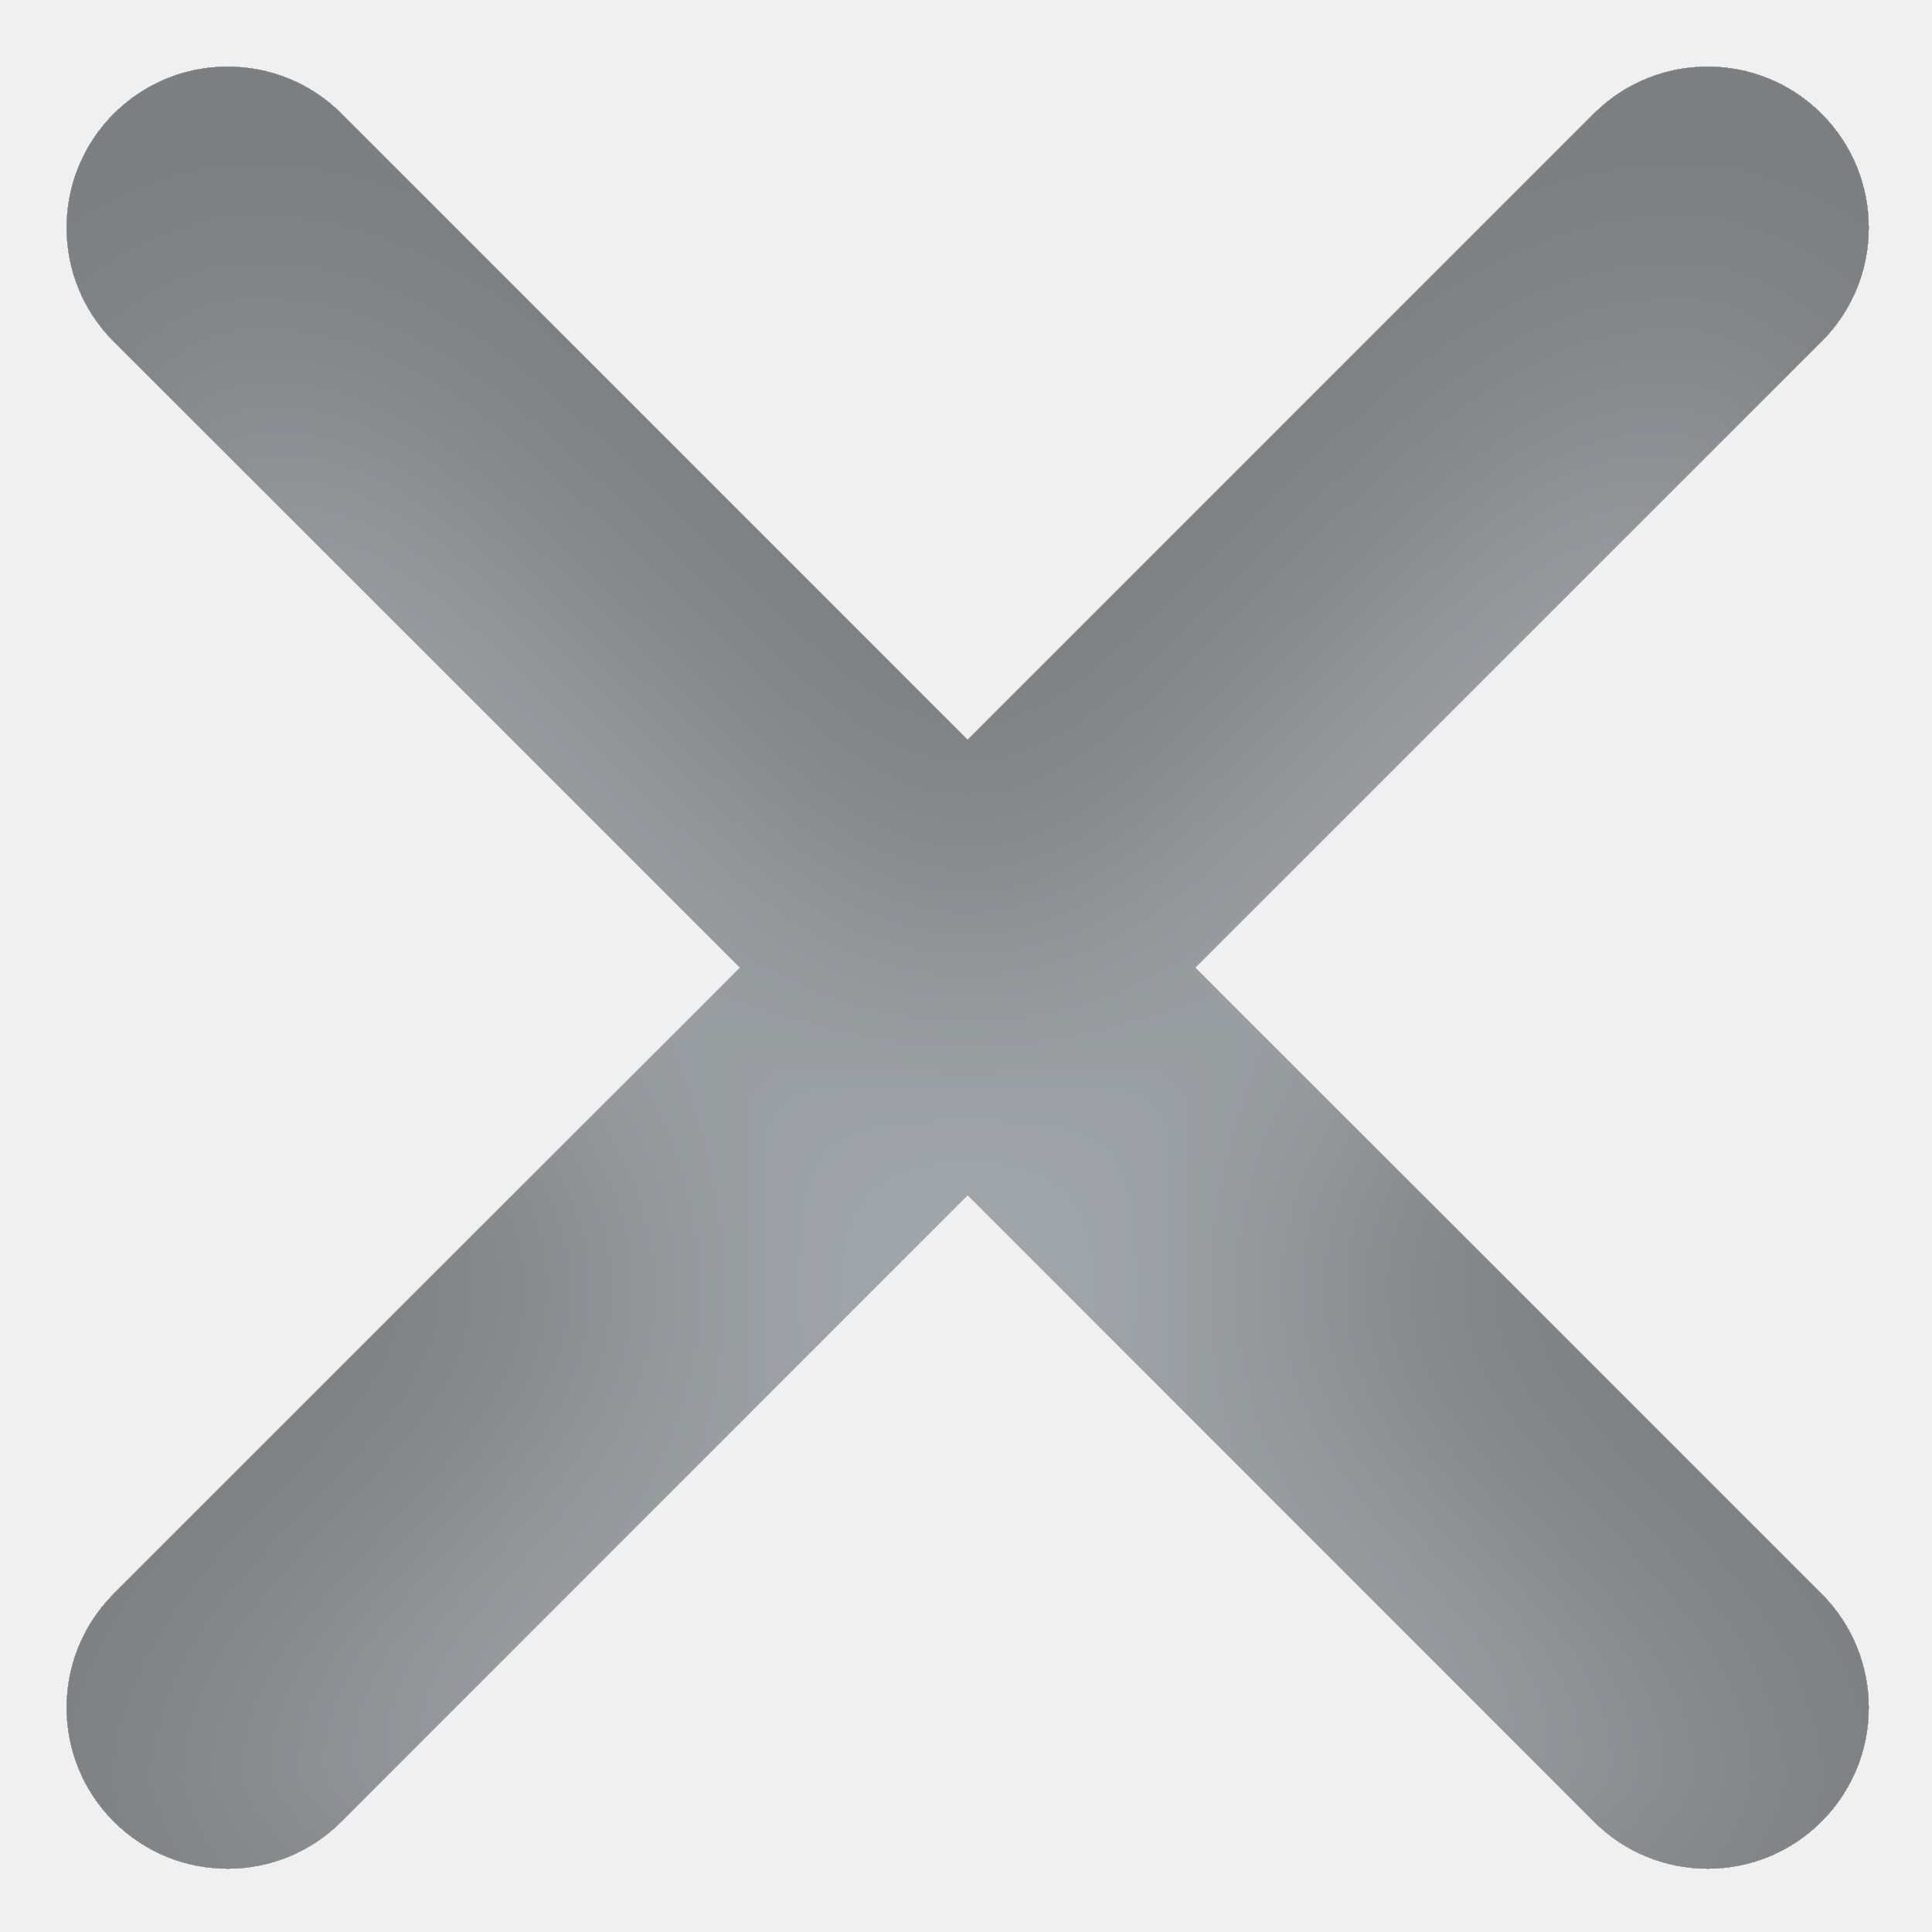
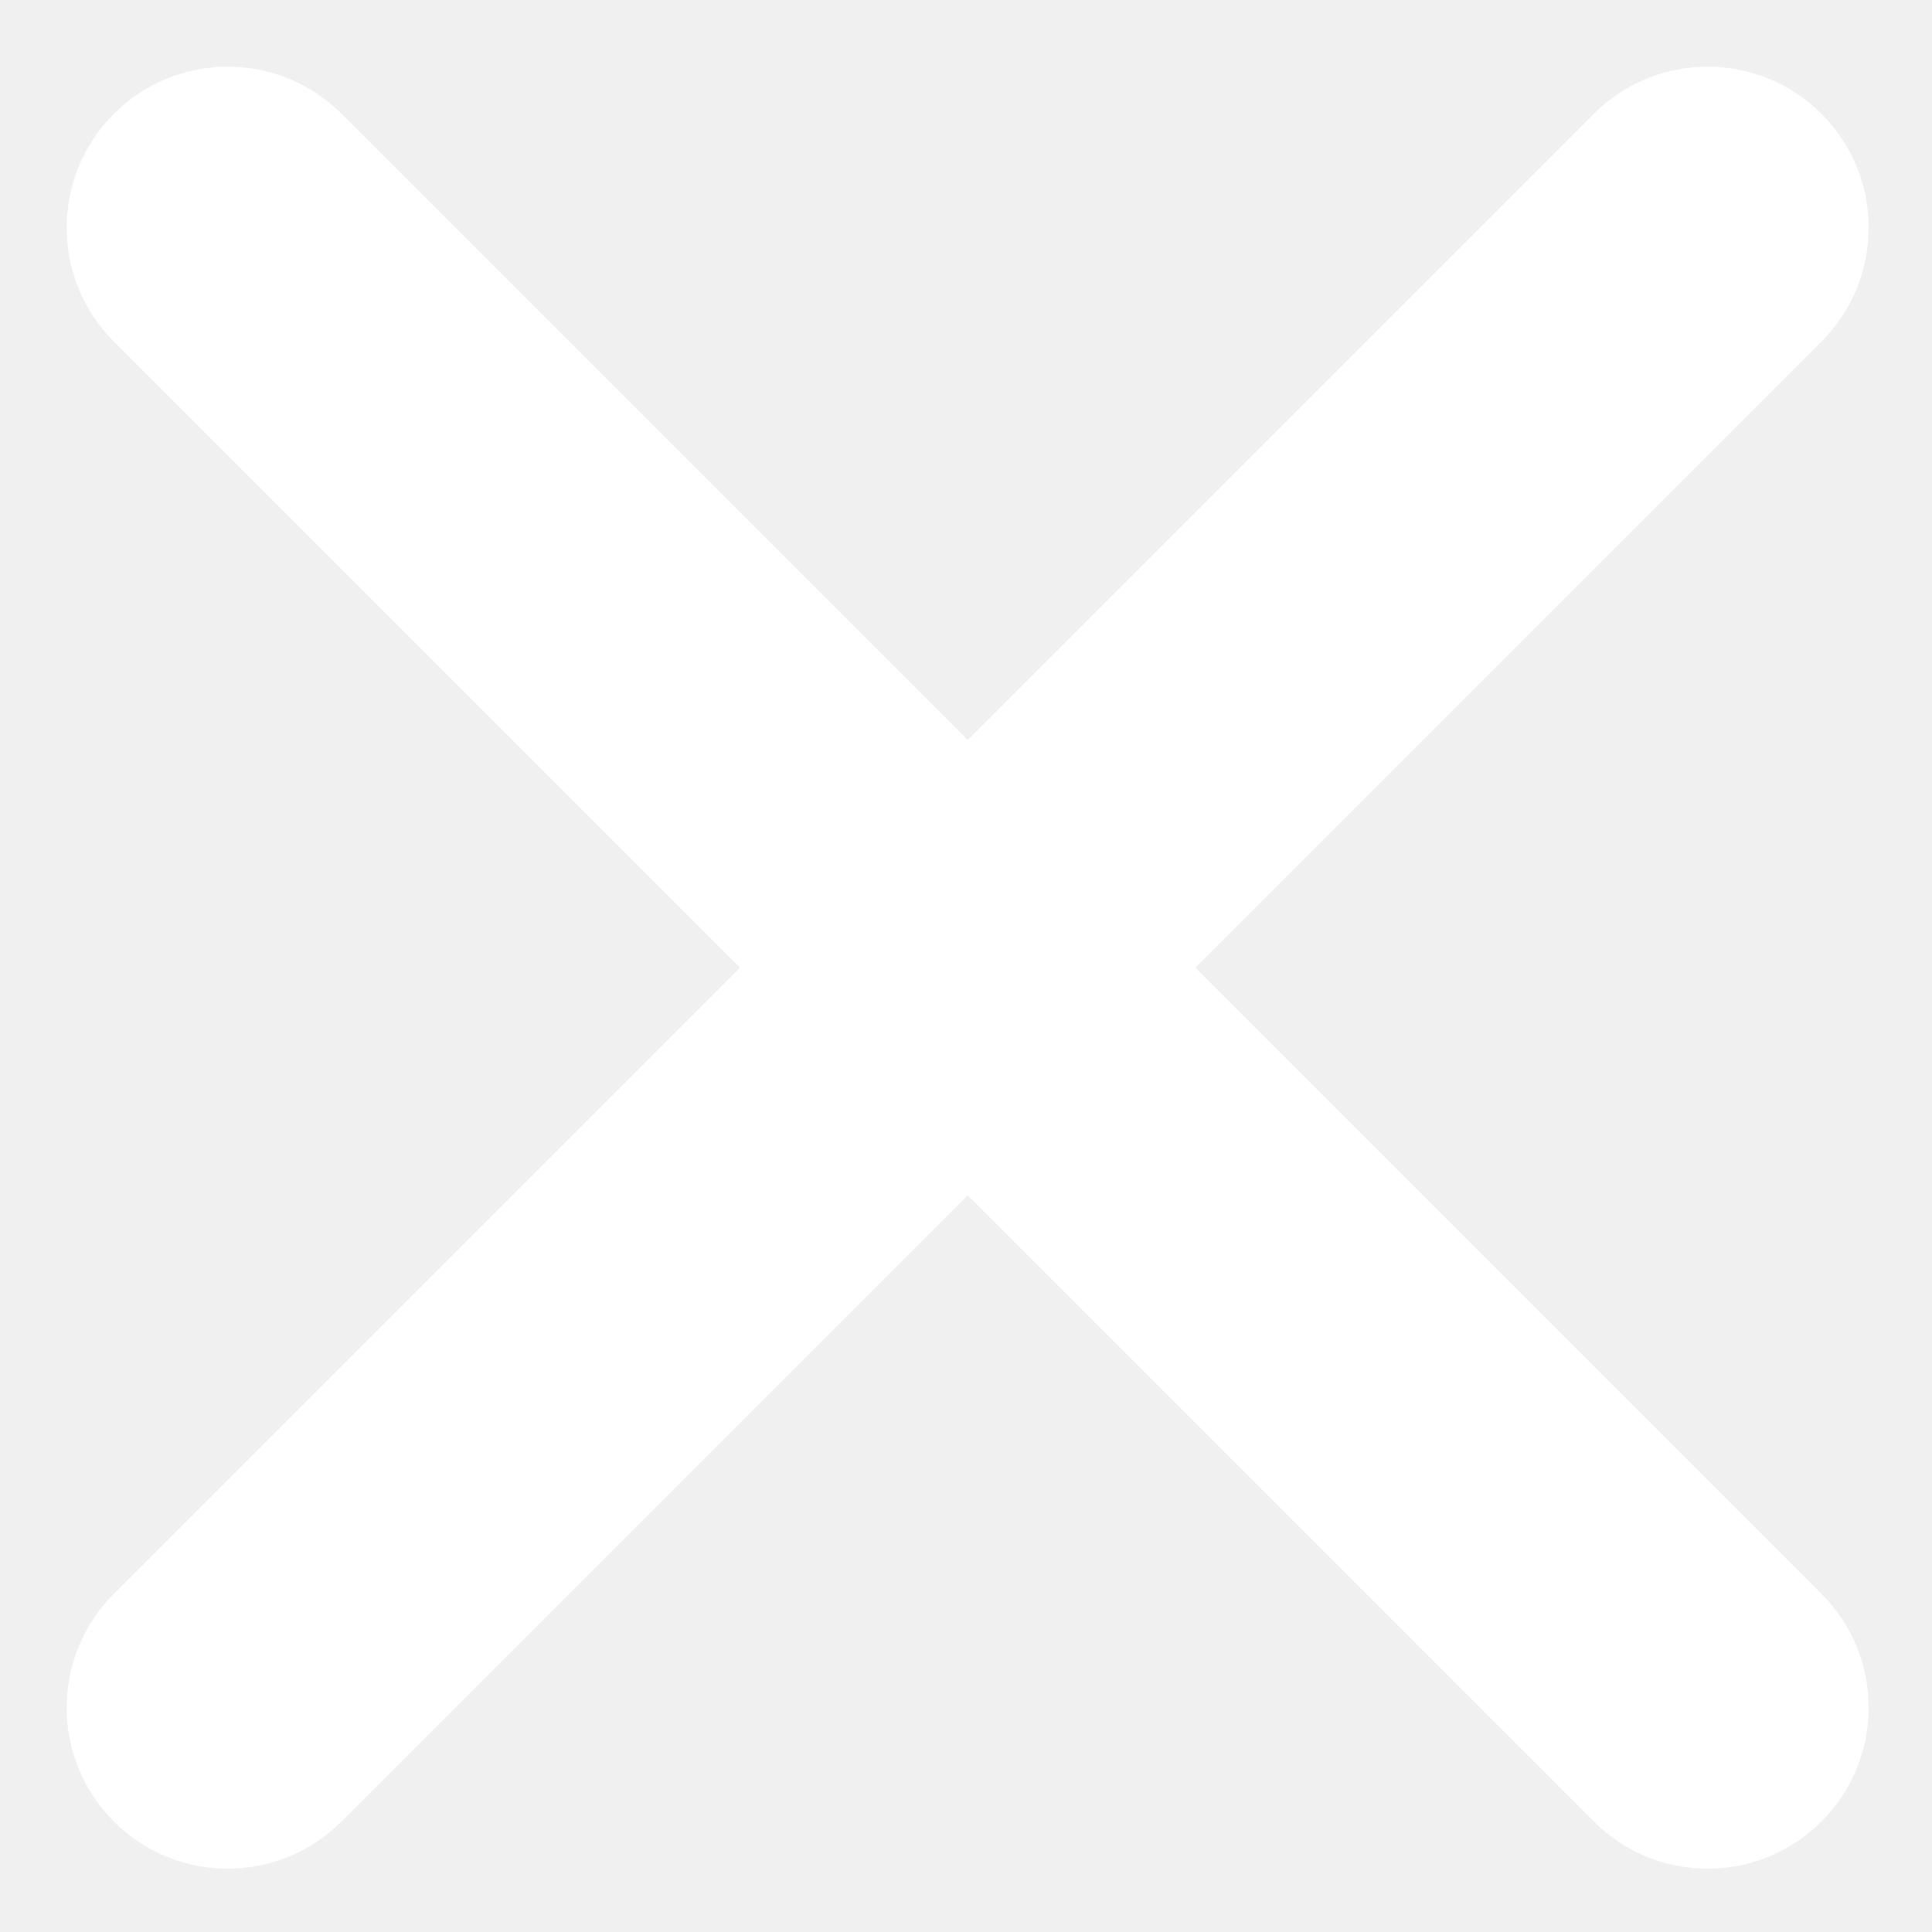
<svg xmlns="http://www.w3.org/2000/svg" width="24" height="24" viewBox="0 0 24 24" fill="none">
-   <g filter="url(#filter0_i_303_17)">
-     <path fill-rule="evenodd" clip-rule="evenodd" d="M1.414 19.799C0.633 20.58 0.633 21.846 1.414 22.627C2.195 23.409 3.462 23.409 4.243 22.627L12.021 14.849L19.799 22.627C20.58 23.409 21.846 23.409 22.627 22.627C23.409 21.846 23.409 20.58 22.627 19.799L14.849 12.021L22.627 4.243C23.409 3.462 23.409 2.195 22.627 1.414C21.846 0.633 20.58 0.633 19.799 1.414L12.021 9.192L4.243 1.414C3.462 0.633 2.195 0.633 1.414 1.414C0.633 2.195 0.633 3.462 1.414 4.243L9.192 12.021L1.414 19.799Z" fill="#A4A9AD" />
-   </g>
-   <defs>
-     <filter id="filter0_i_303_17" x="0.828" y="0.828" width="22.385" height="26.385" filterUnits="userSpaceOnUse" color-interpolation-filters="sRGB">
-       <feFlood flood-opacity="0" result="BackgroundImageFix" />
-       <feBlend mode="normal" in="SourceGraphic" in2="BackgroundImageFix" result="shape" />
-       <feColorMatrix in="SourceAlpha" type="matrix" values="0 0 0 0 0 0 0 0 0 0 0 0 0 0 0 0 0 0 127 0" result="hardAlpha" />
-       <feOffset dy="4" />
-       <feGaussianBlur stdDeviation="2" />
-       <feComposite in2="hardAlpha" operator="arithmetic" k2="-1" k3="1" />
-       <feColorMatrix type="matrix" values="0 0 0 0 0 0 0 0 0 0 0 0 0 0 0 0 0 0 0.25 0" />
-       <feBlend mode="normal" in2="shape" result="effect1_innerShadow_303_17" />
-     </filter>
-   </defs>
+   <path fill-rule="evenodd" clip-rule="evenodd" d="M1.414 19.799C0.633 20.58 0.633 21.846 1.414 22.627C2.195 23.409 3.462 23.409 4.243 22.627L12.021 14.849L19.799 22.627C20.58 23.409 21.846 23.409 22.627 22.627C23.409 21.846 23.409 20.58 22.627 19.799L14.849 12.021L22.627 4.243C23.409 3.462 23.409 2.195 22.627 1.414C21.846 0.633 20.58 0.633 19.799 1.414L12.021 9.192L4.243 1.414C3.462 0.633 2.195 0.633 1.414 1.414C0.633 2.195 0.633 3.462 1.414 4.243L9.192 12.021L1.414 19.799Z" fill="white" />
</svg>
